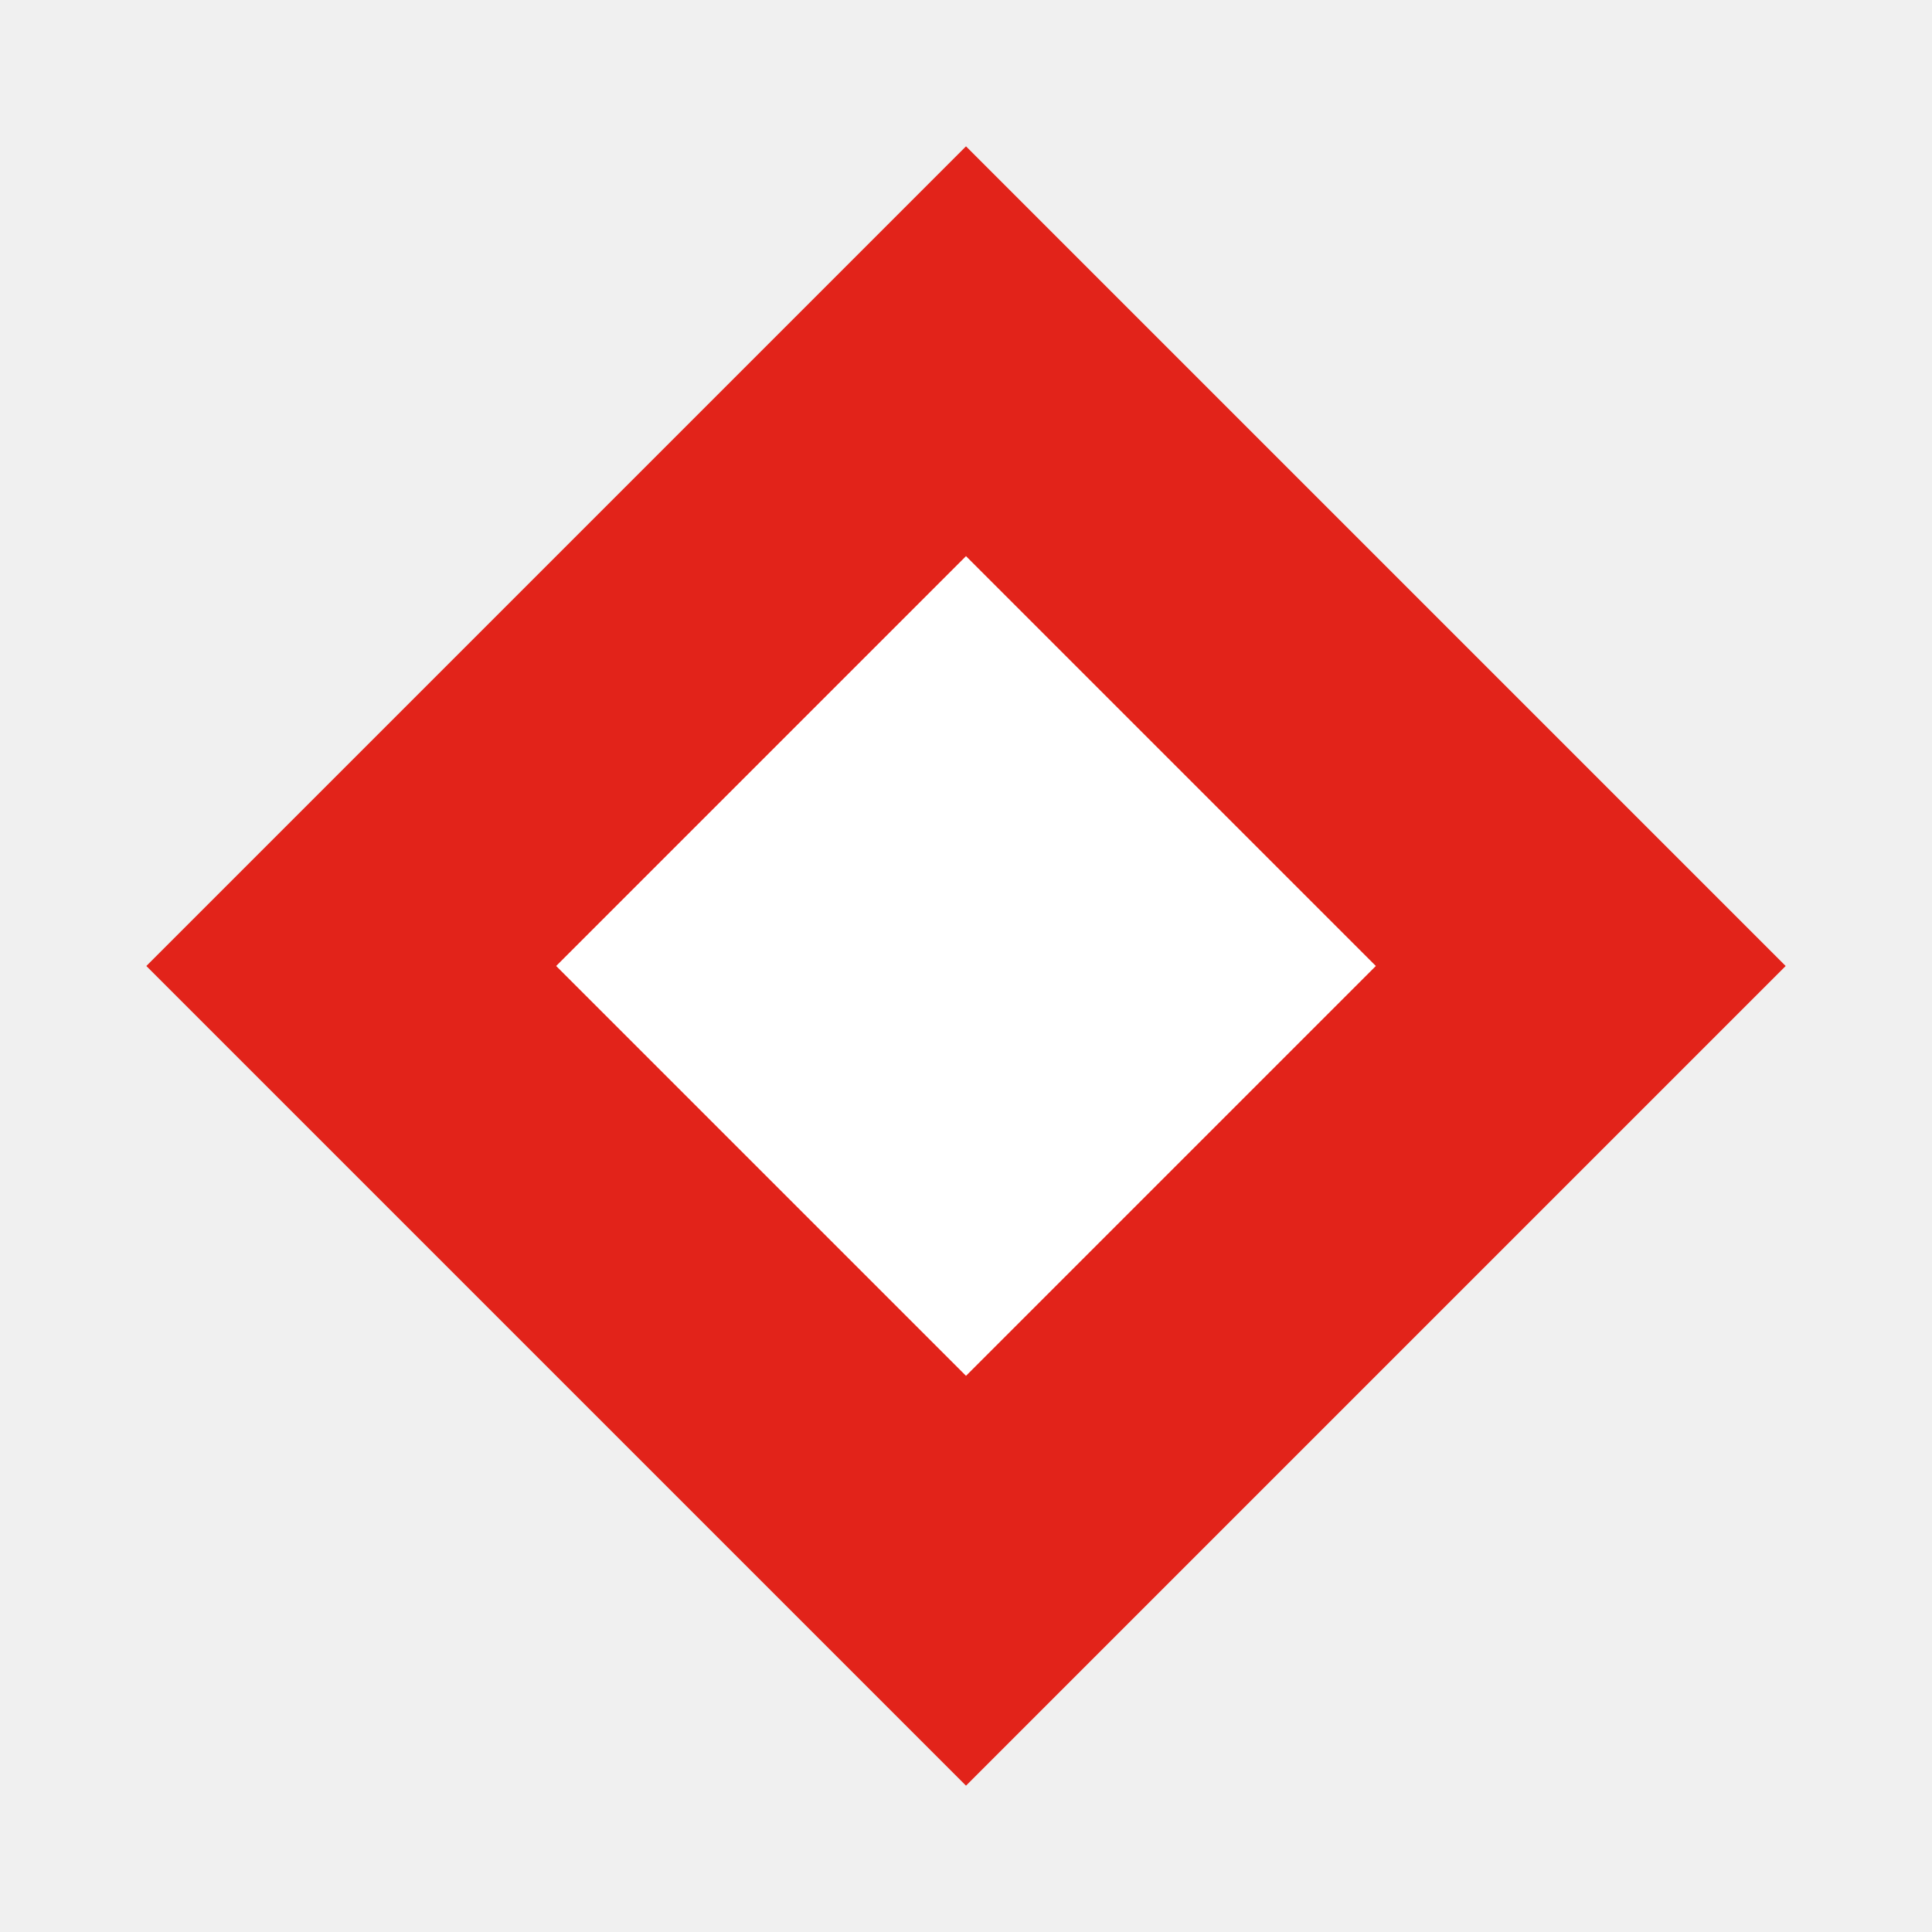
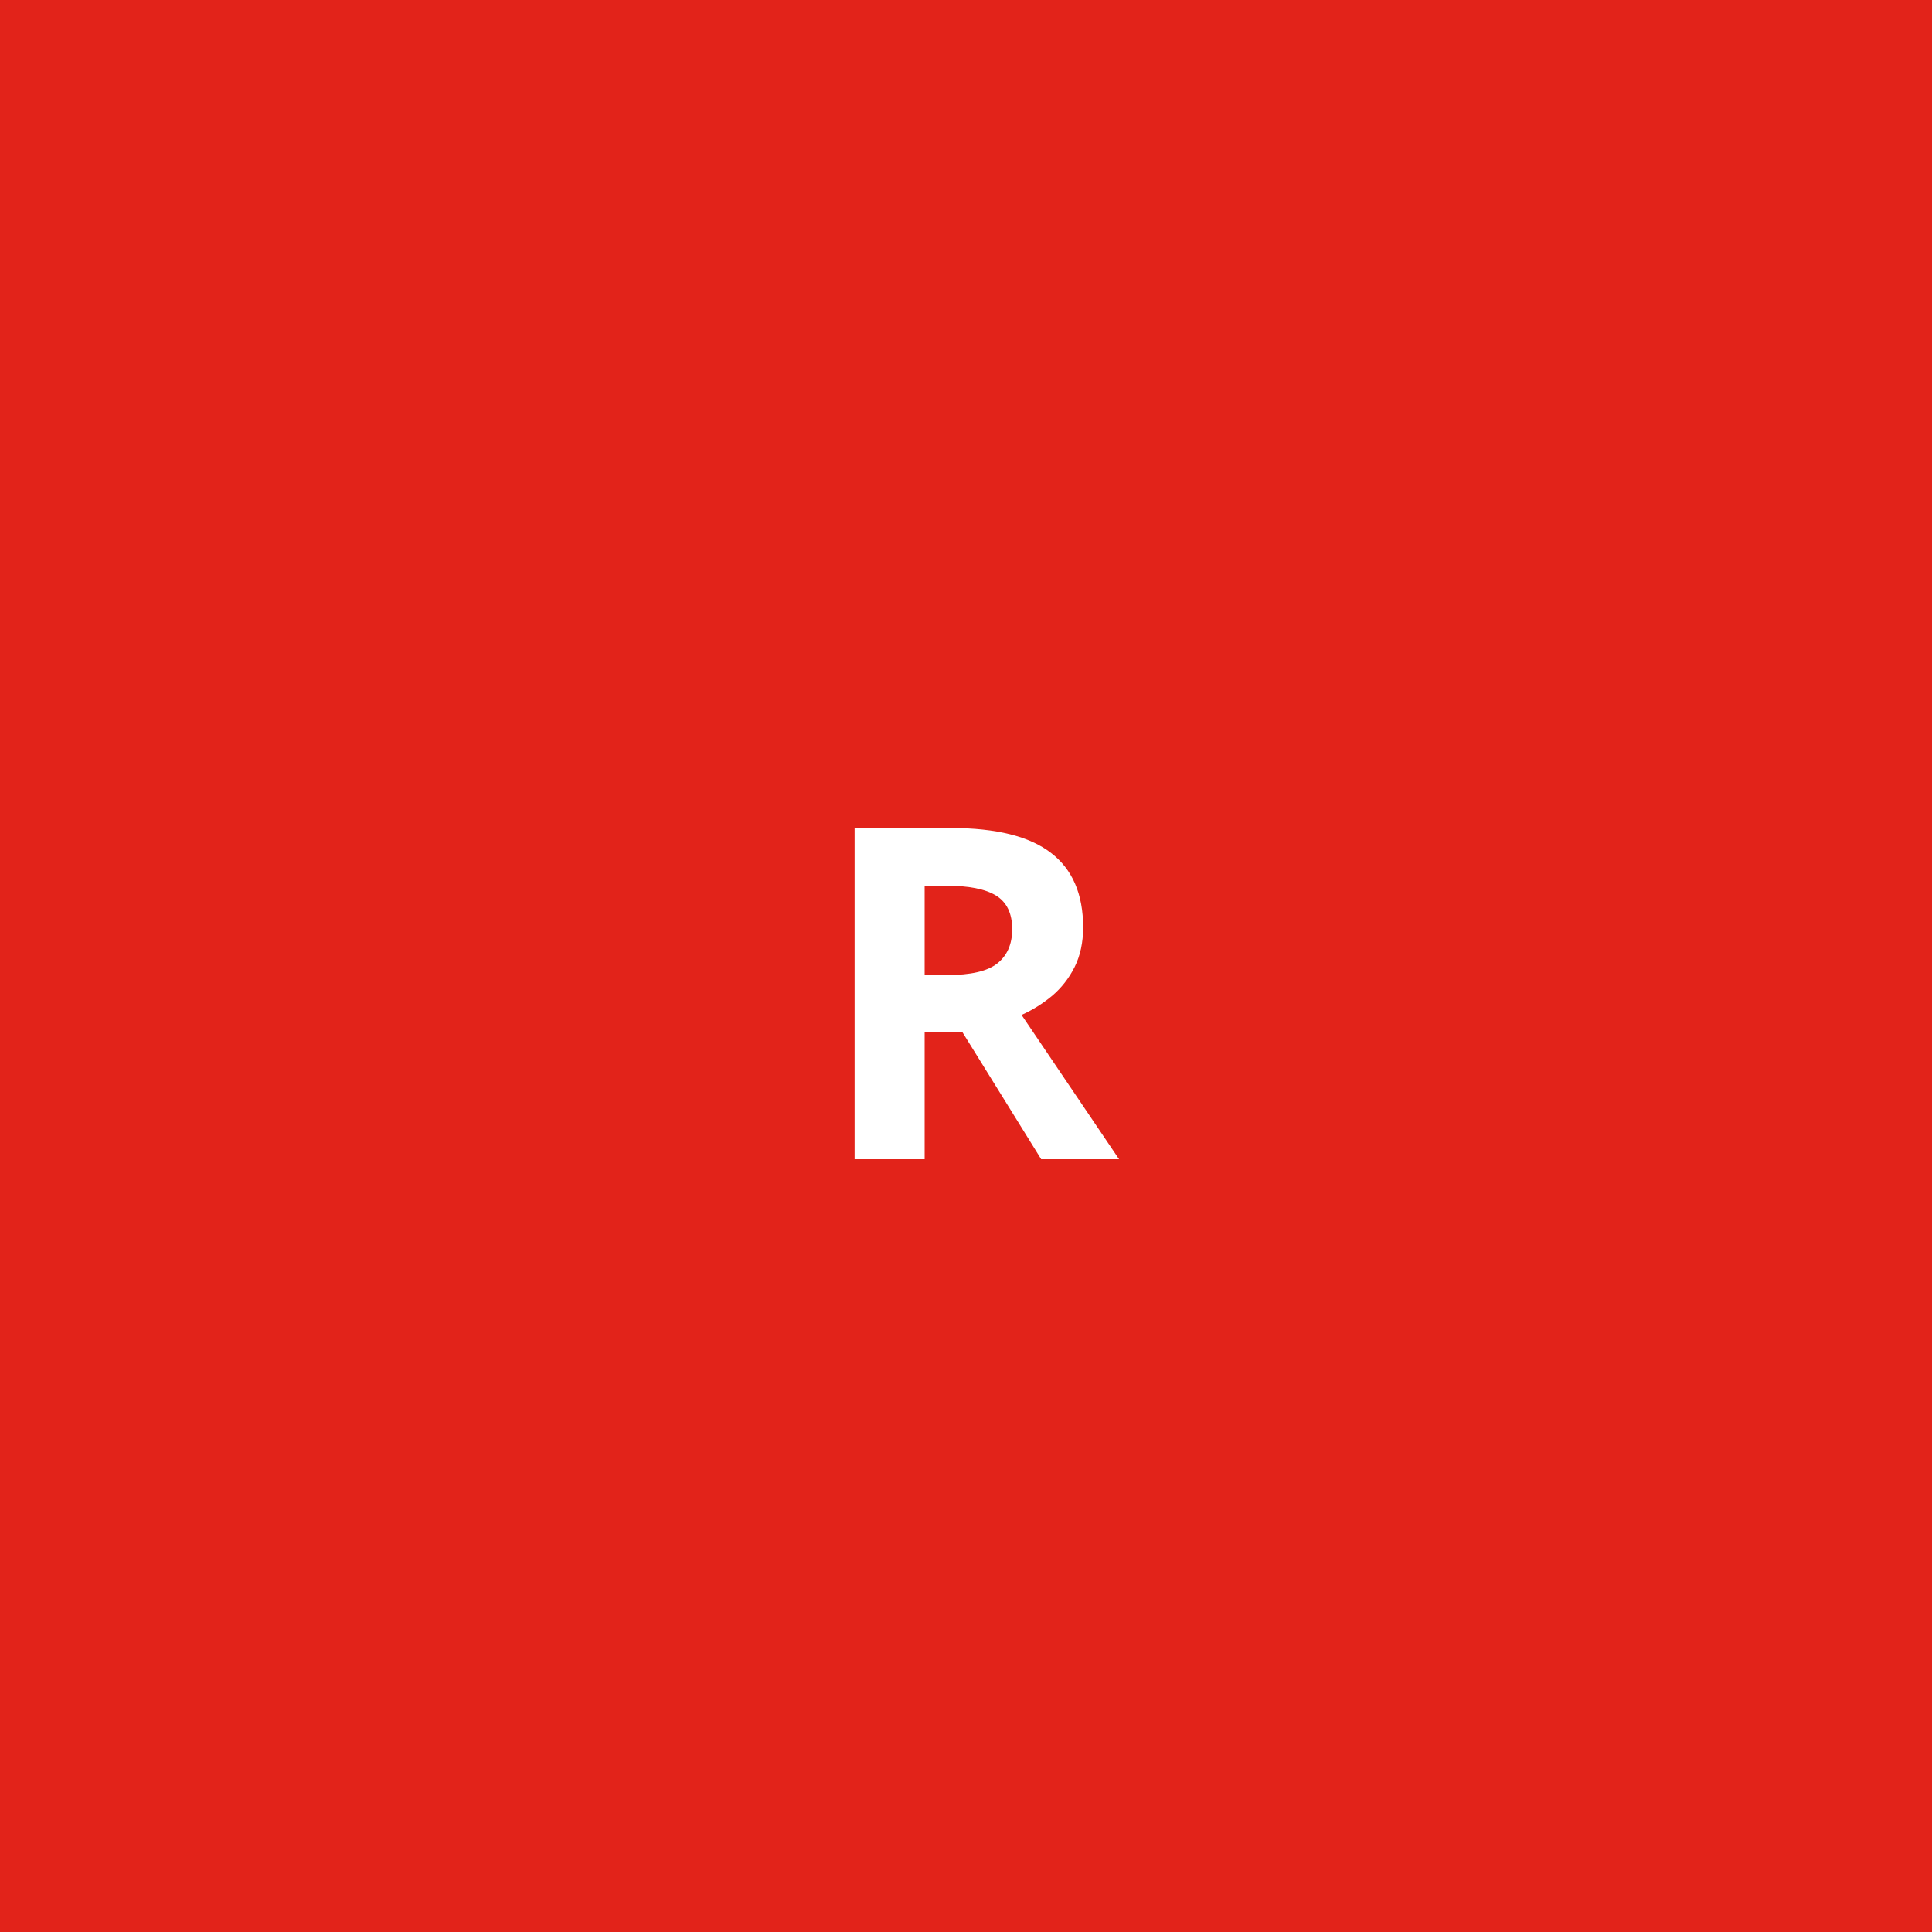
<svg xmlns="http://www.w3.org/2000/svg" viewBox="0 0 100 100">
-   <rect x="20" y="20" width="60" height="60" fill="#E2231A" transform="rotate(45 50 50)" />
-   <rect x="35" y="35" width="30" height="30" fill="white" transform="rotate(45 50 50)" />
+   <rect width="100" height="100" fill="#E2231A" />
+   <text x="50" y="60" font-family="Arial Black" font-size="24" font-weight="900" text-anchor="middle" fill="white">R</text>
</svg>
